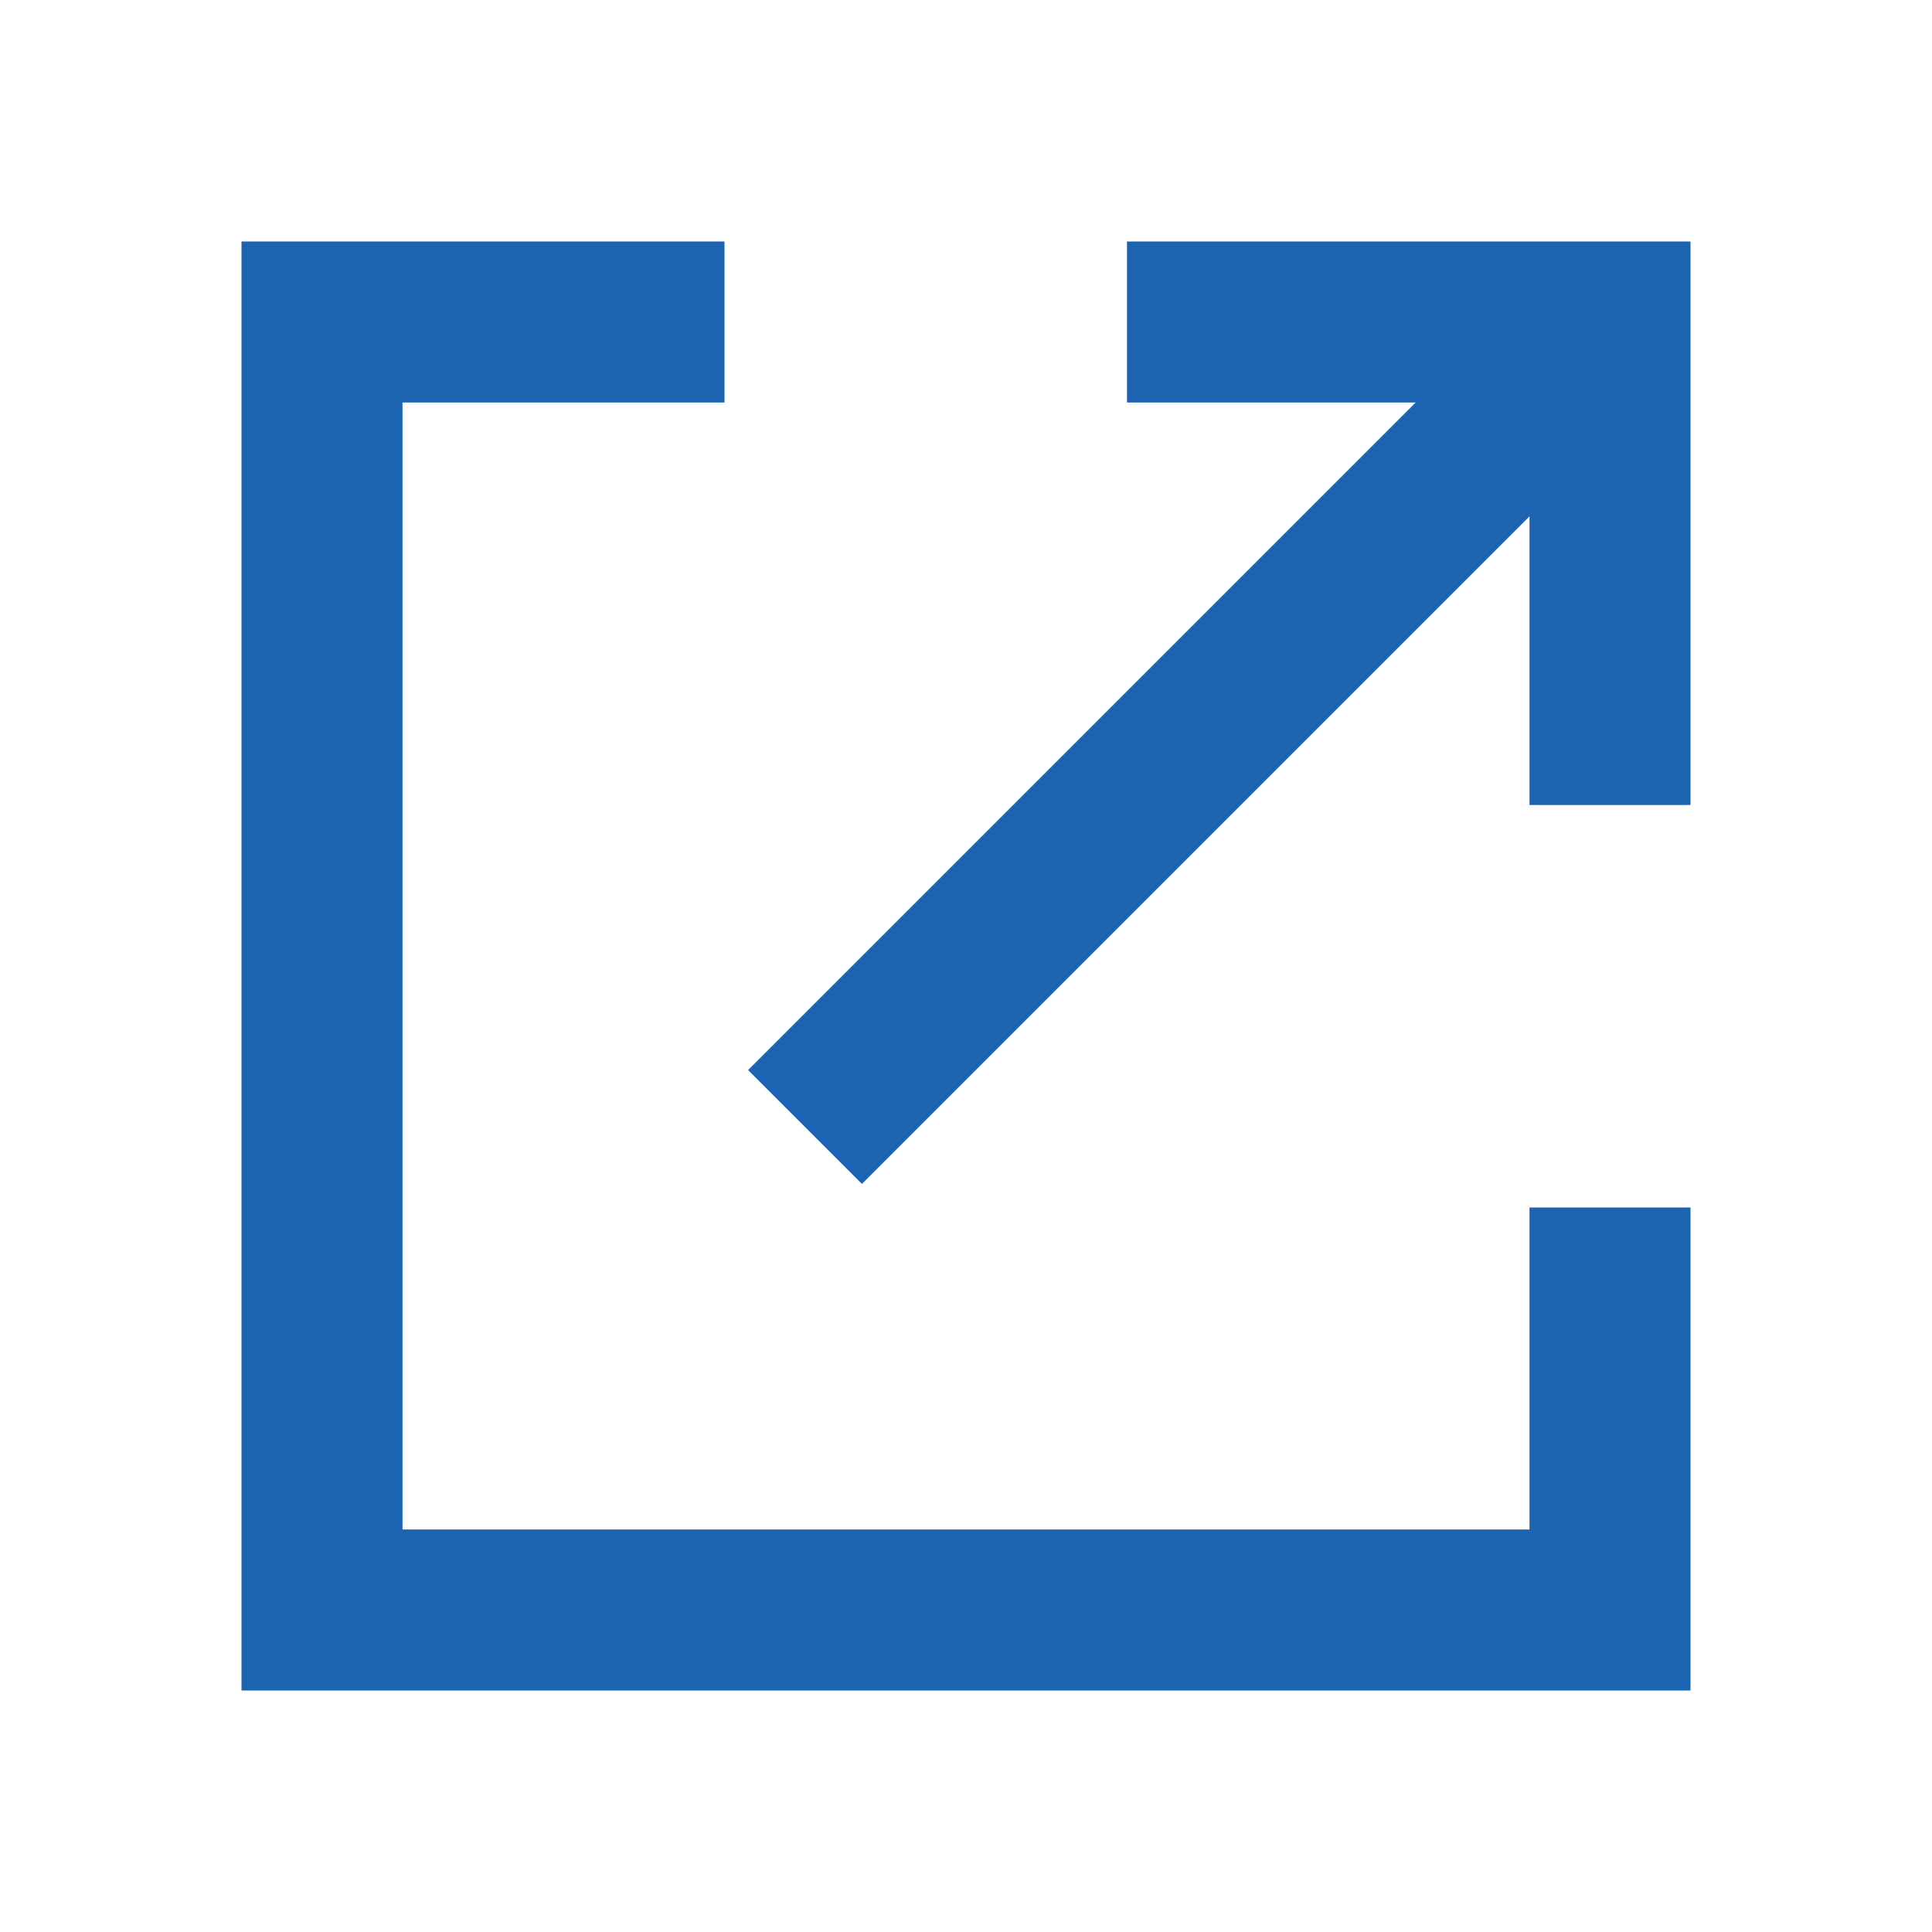
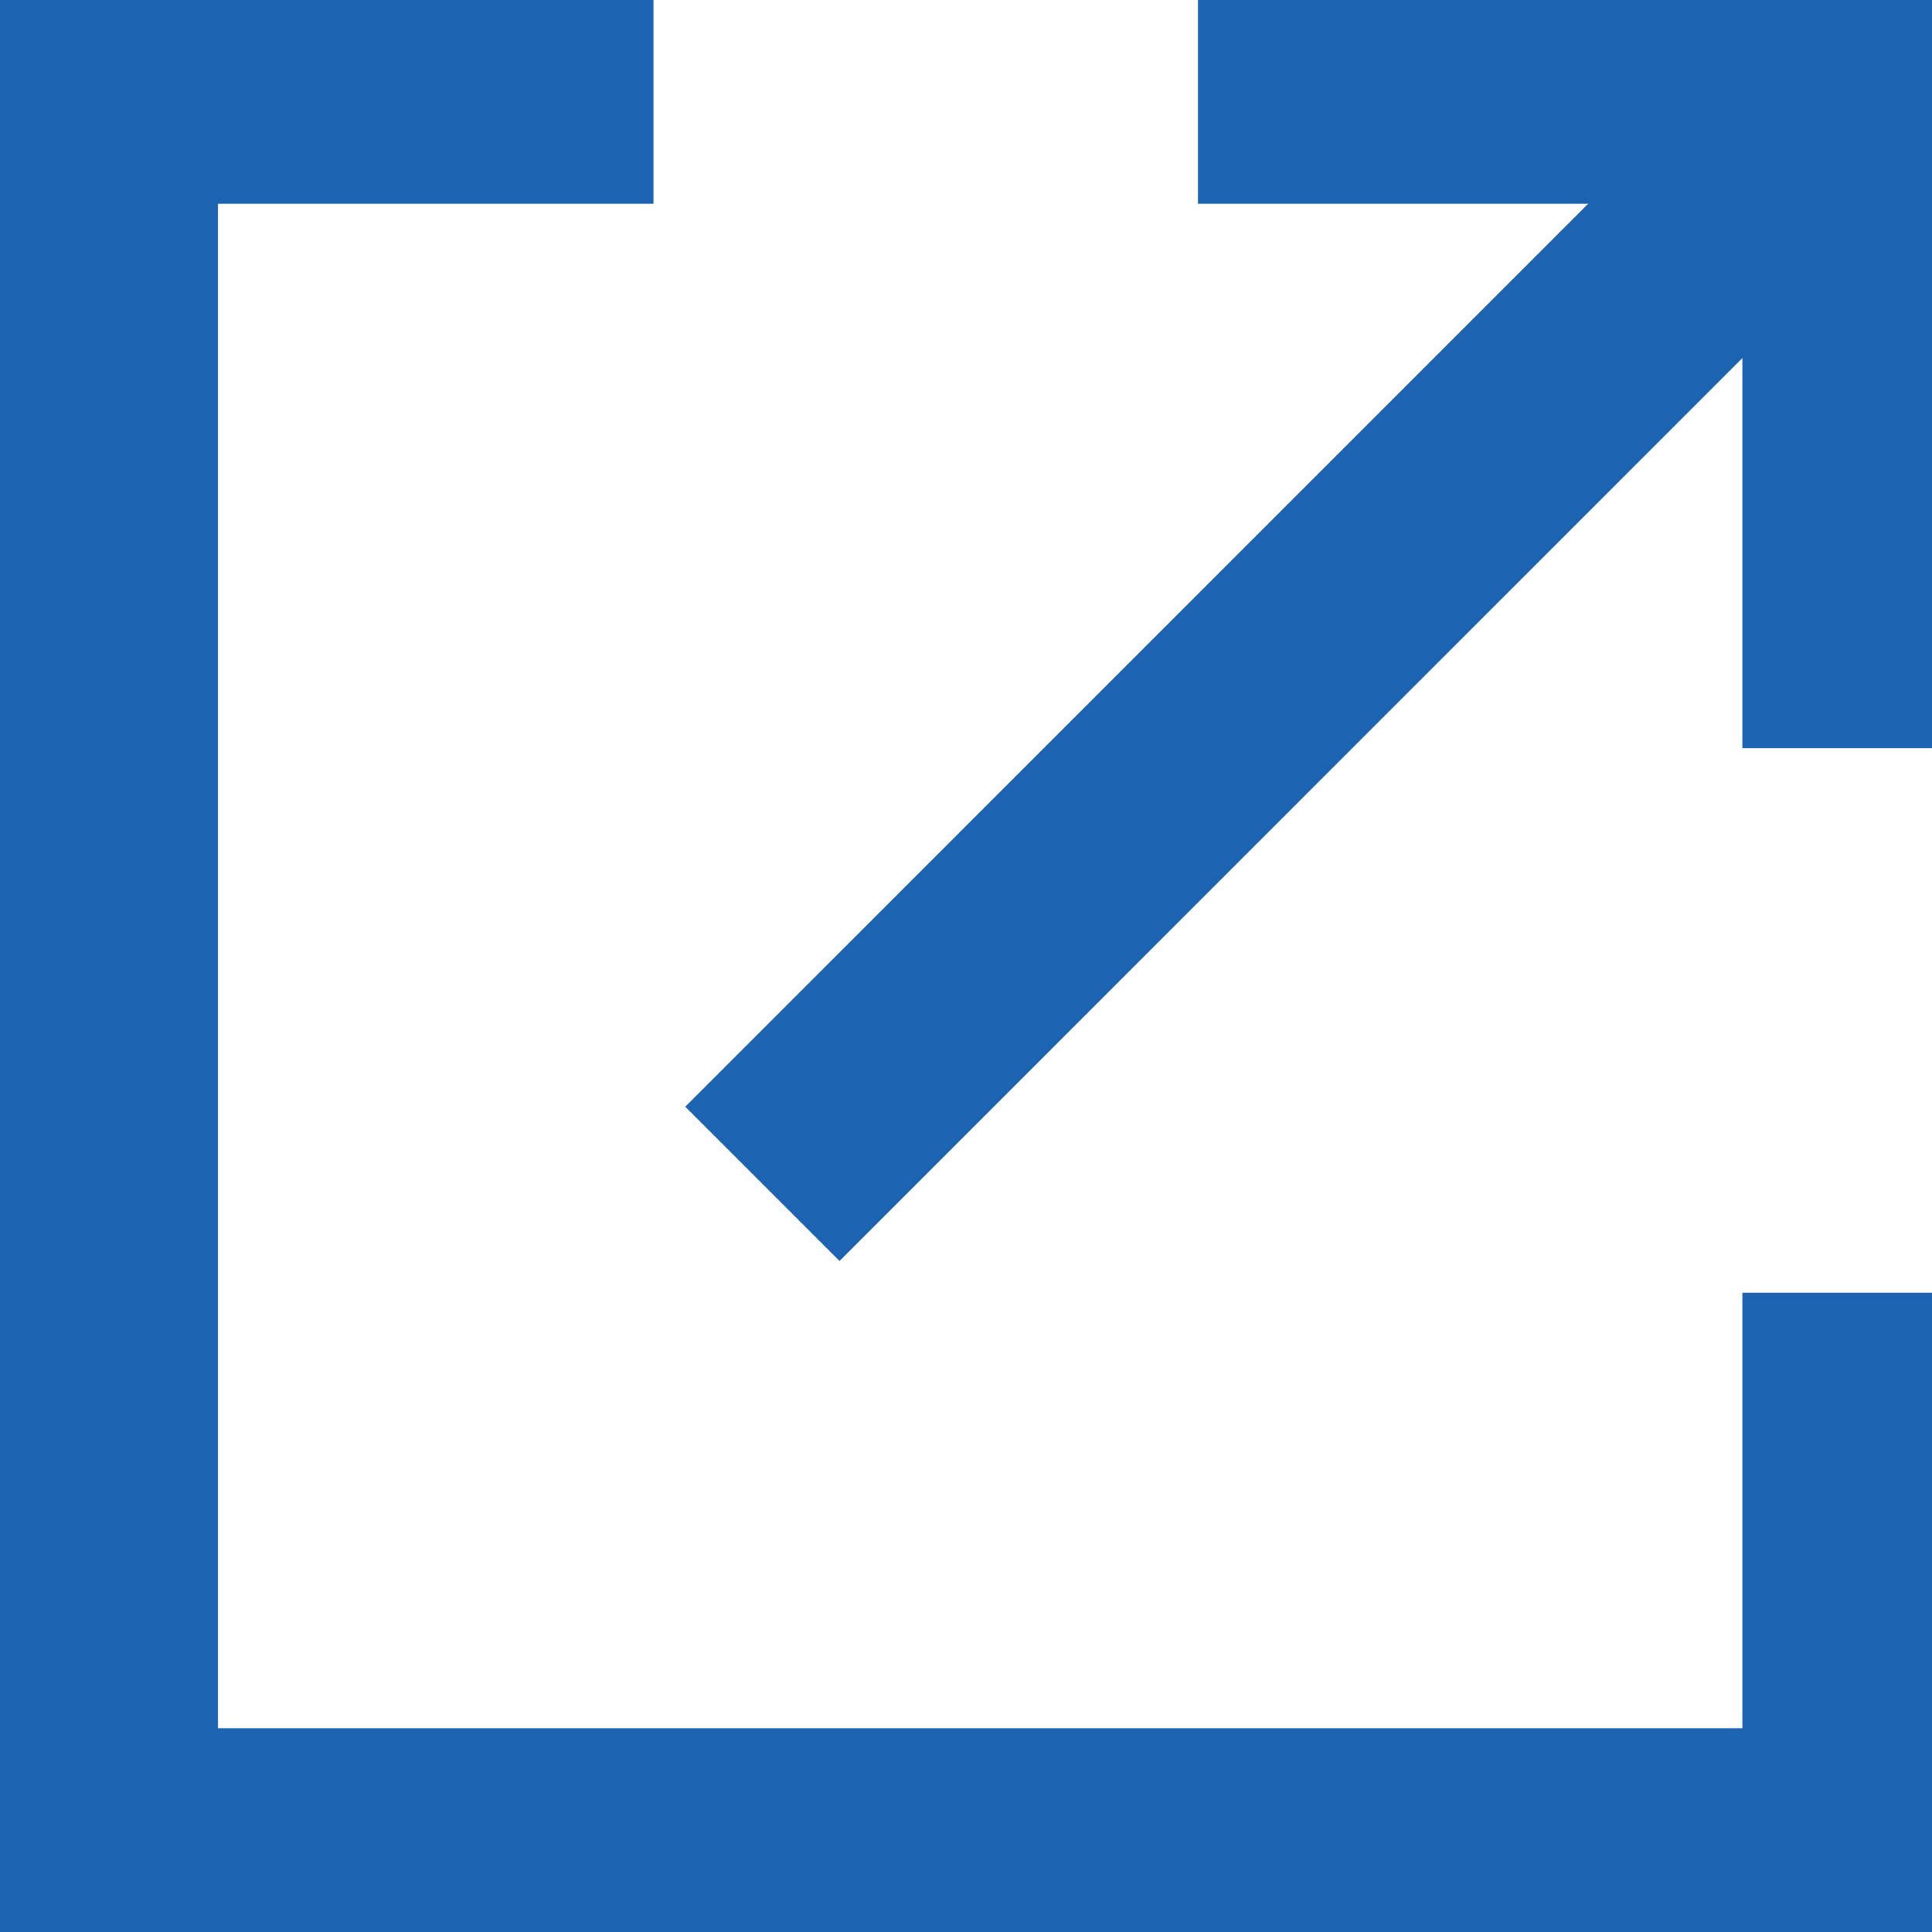
- <svg xmlns="http://www.w3.org/2000/svg" width="24" height="24" viewBox="0 0 24 24" fill="none">
-   <path d="M3 4H9V4M4 4V20H20V15M20 4V4" stroke-width="2" stroke="#1c63b2" />
-   <path d="M10 14L20 4" stroke-width="2" stroke="#1c63b2" />
-   <path d="M14 4H20V10" stroke-width="2" stroke="#1c63b2" />
+ <svg xmlns="http://www.w3.org/2000/svg" width="100%" height="100%" viewBox="0 0 24 24" version="1.1" xml:space="preserve" style="fill-rule:evenodd;clip-rule:evenodd;">
+   <path d="M-0,1.176l8.118,0m-6.765,0l-0,21.648l21.647,-0l0,-6.765" style="fill:none;fill-rule:nonzero;stroke:#1c63b2;stroke-width:2.71px;" />
+   <path d="M9.471,14.706l13.529,-13.53" style="fill:none;fill-rule:nonzero;stroke:#1c63b2;stroke-width:2.71px;" />
+   <path d="M14.882,1.176l8.118,0l0,8.118" style="fill:none;fill-rule:nonzero;stroke:#1c63b2;stroke-width:2.71px;" />
</svg>
